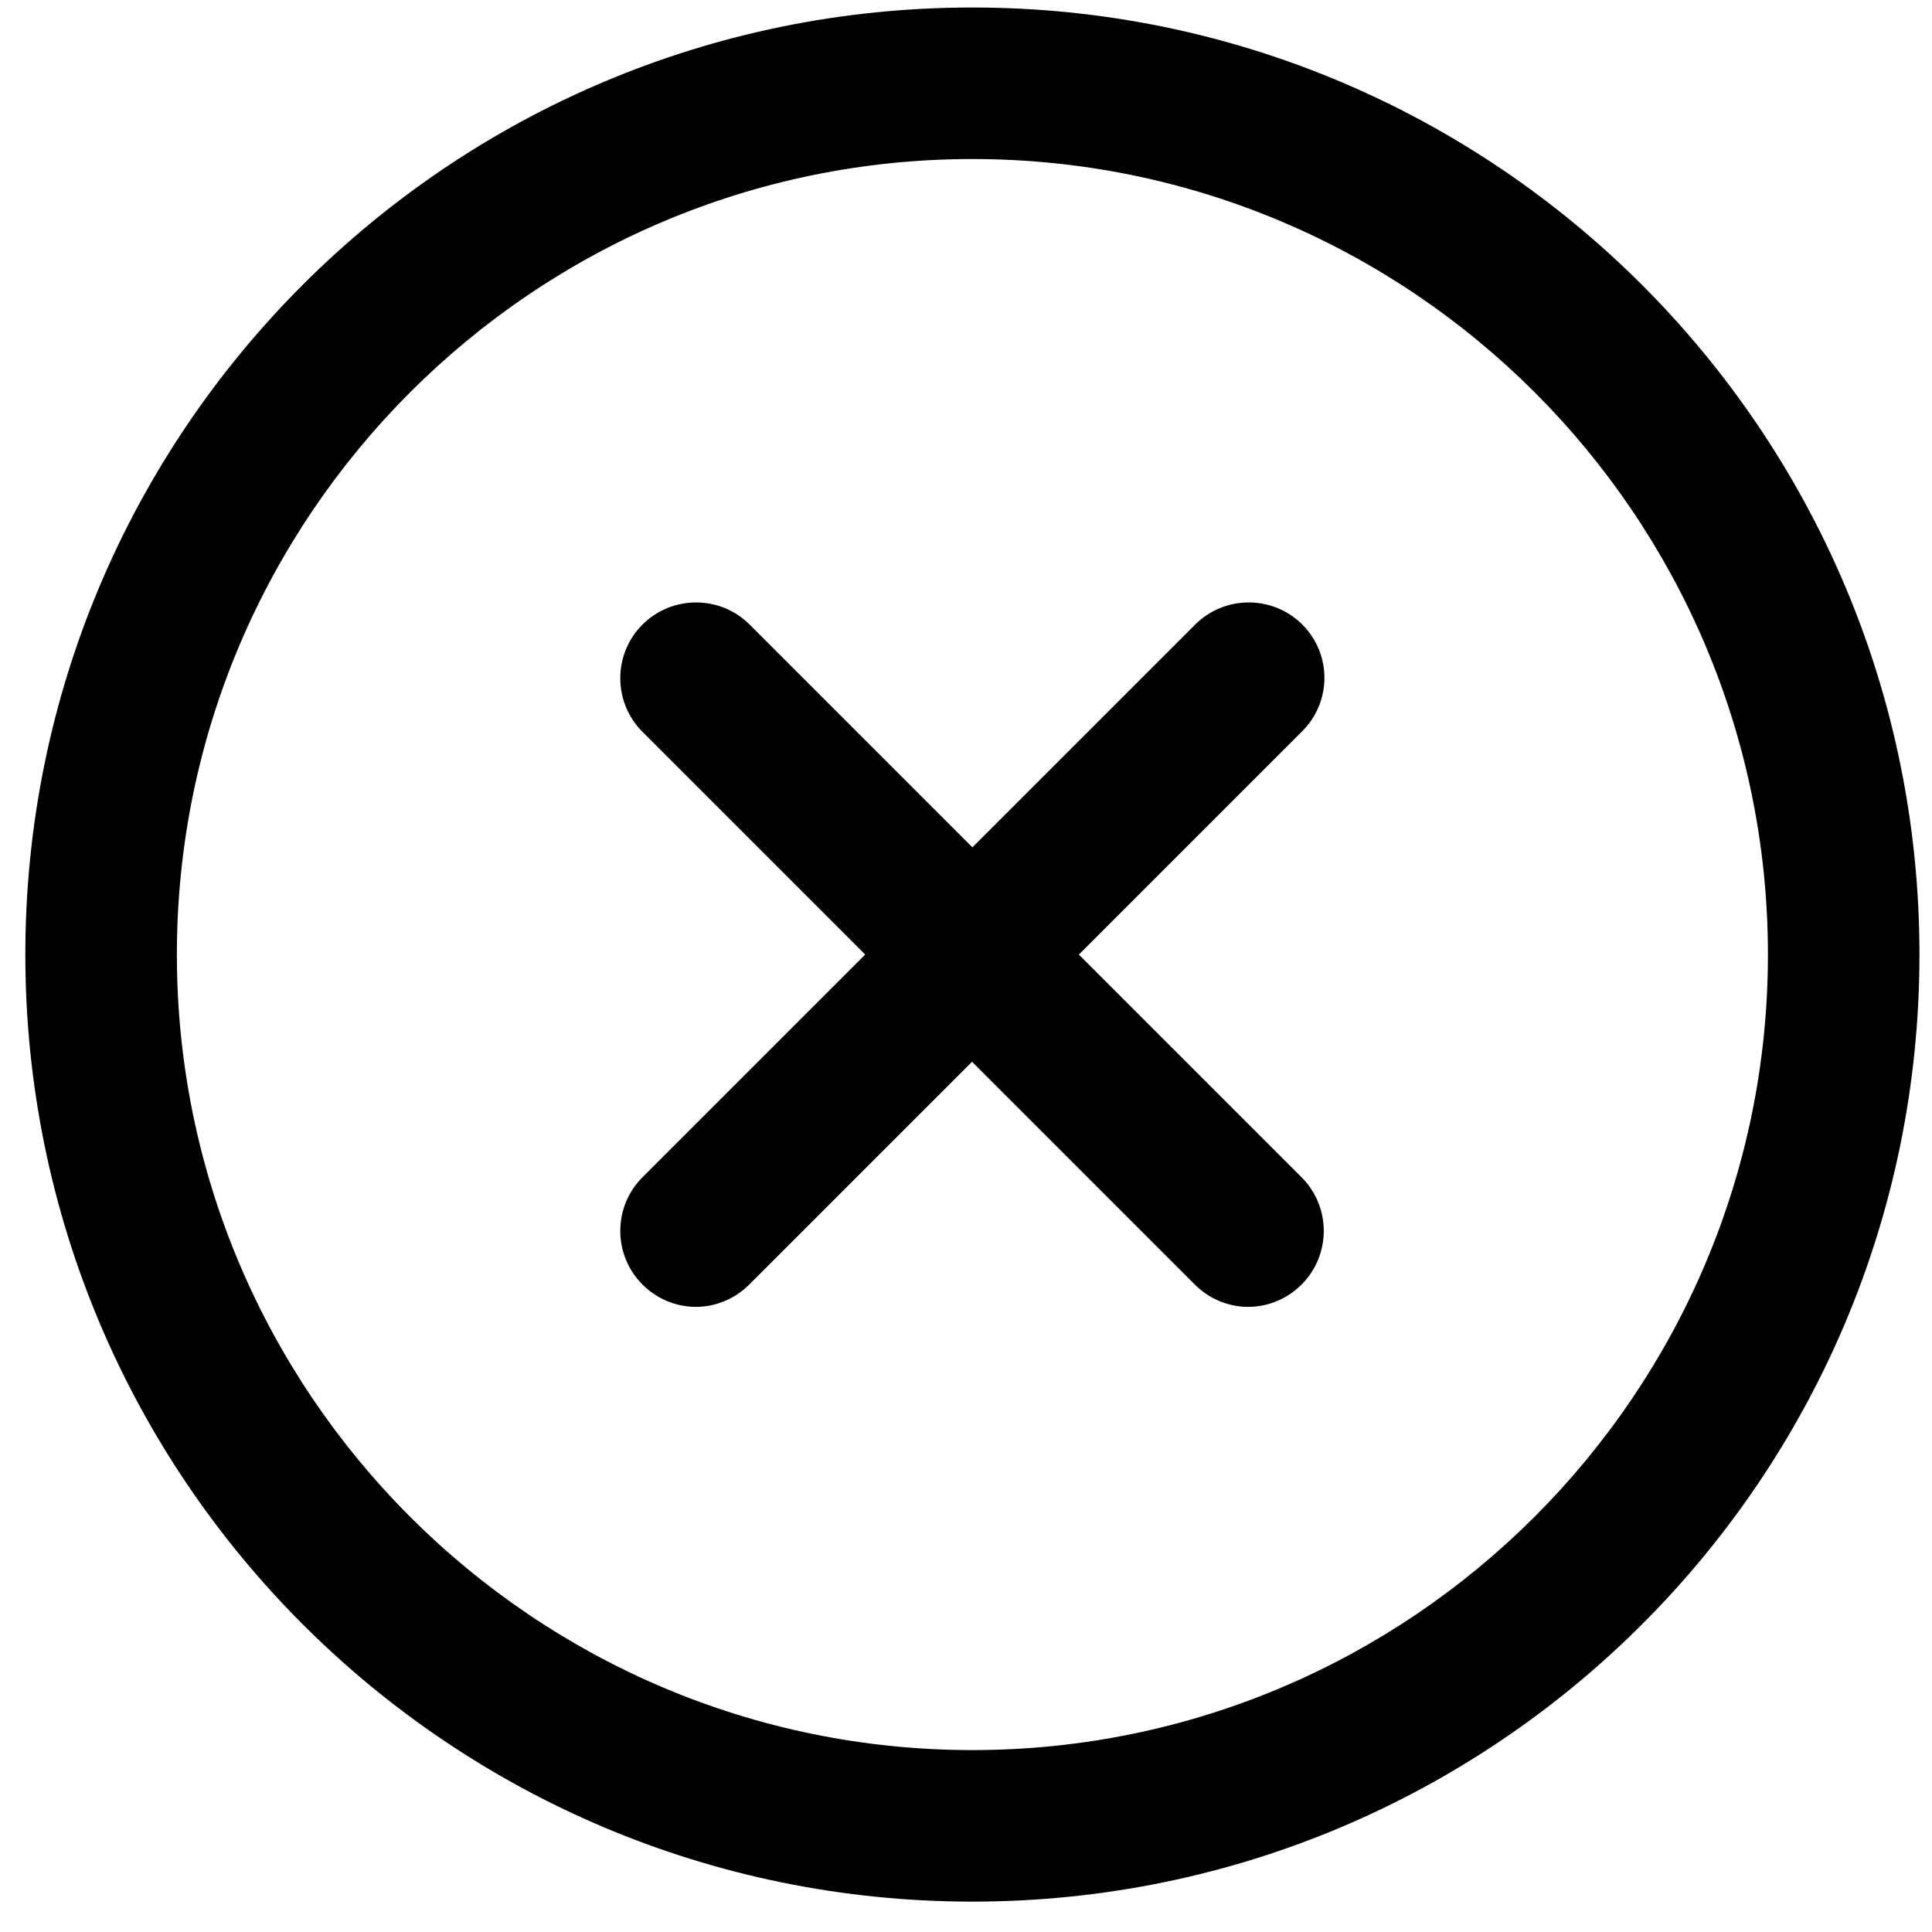
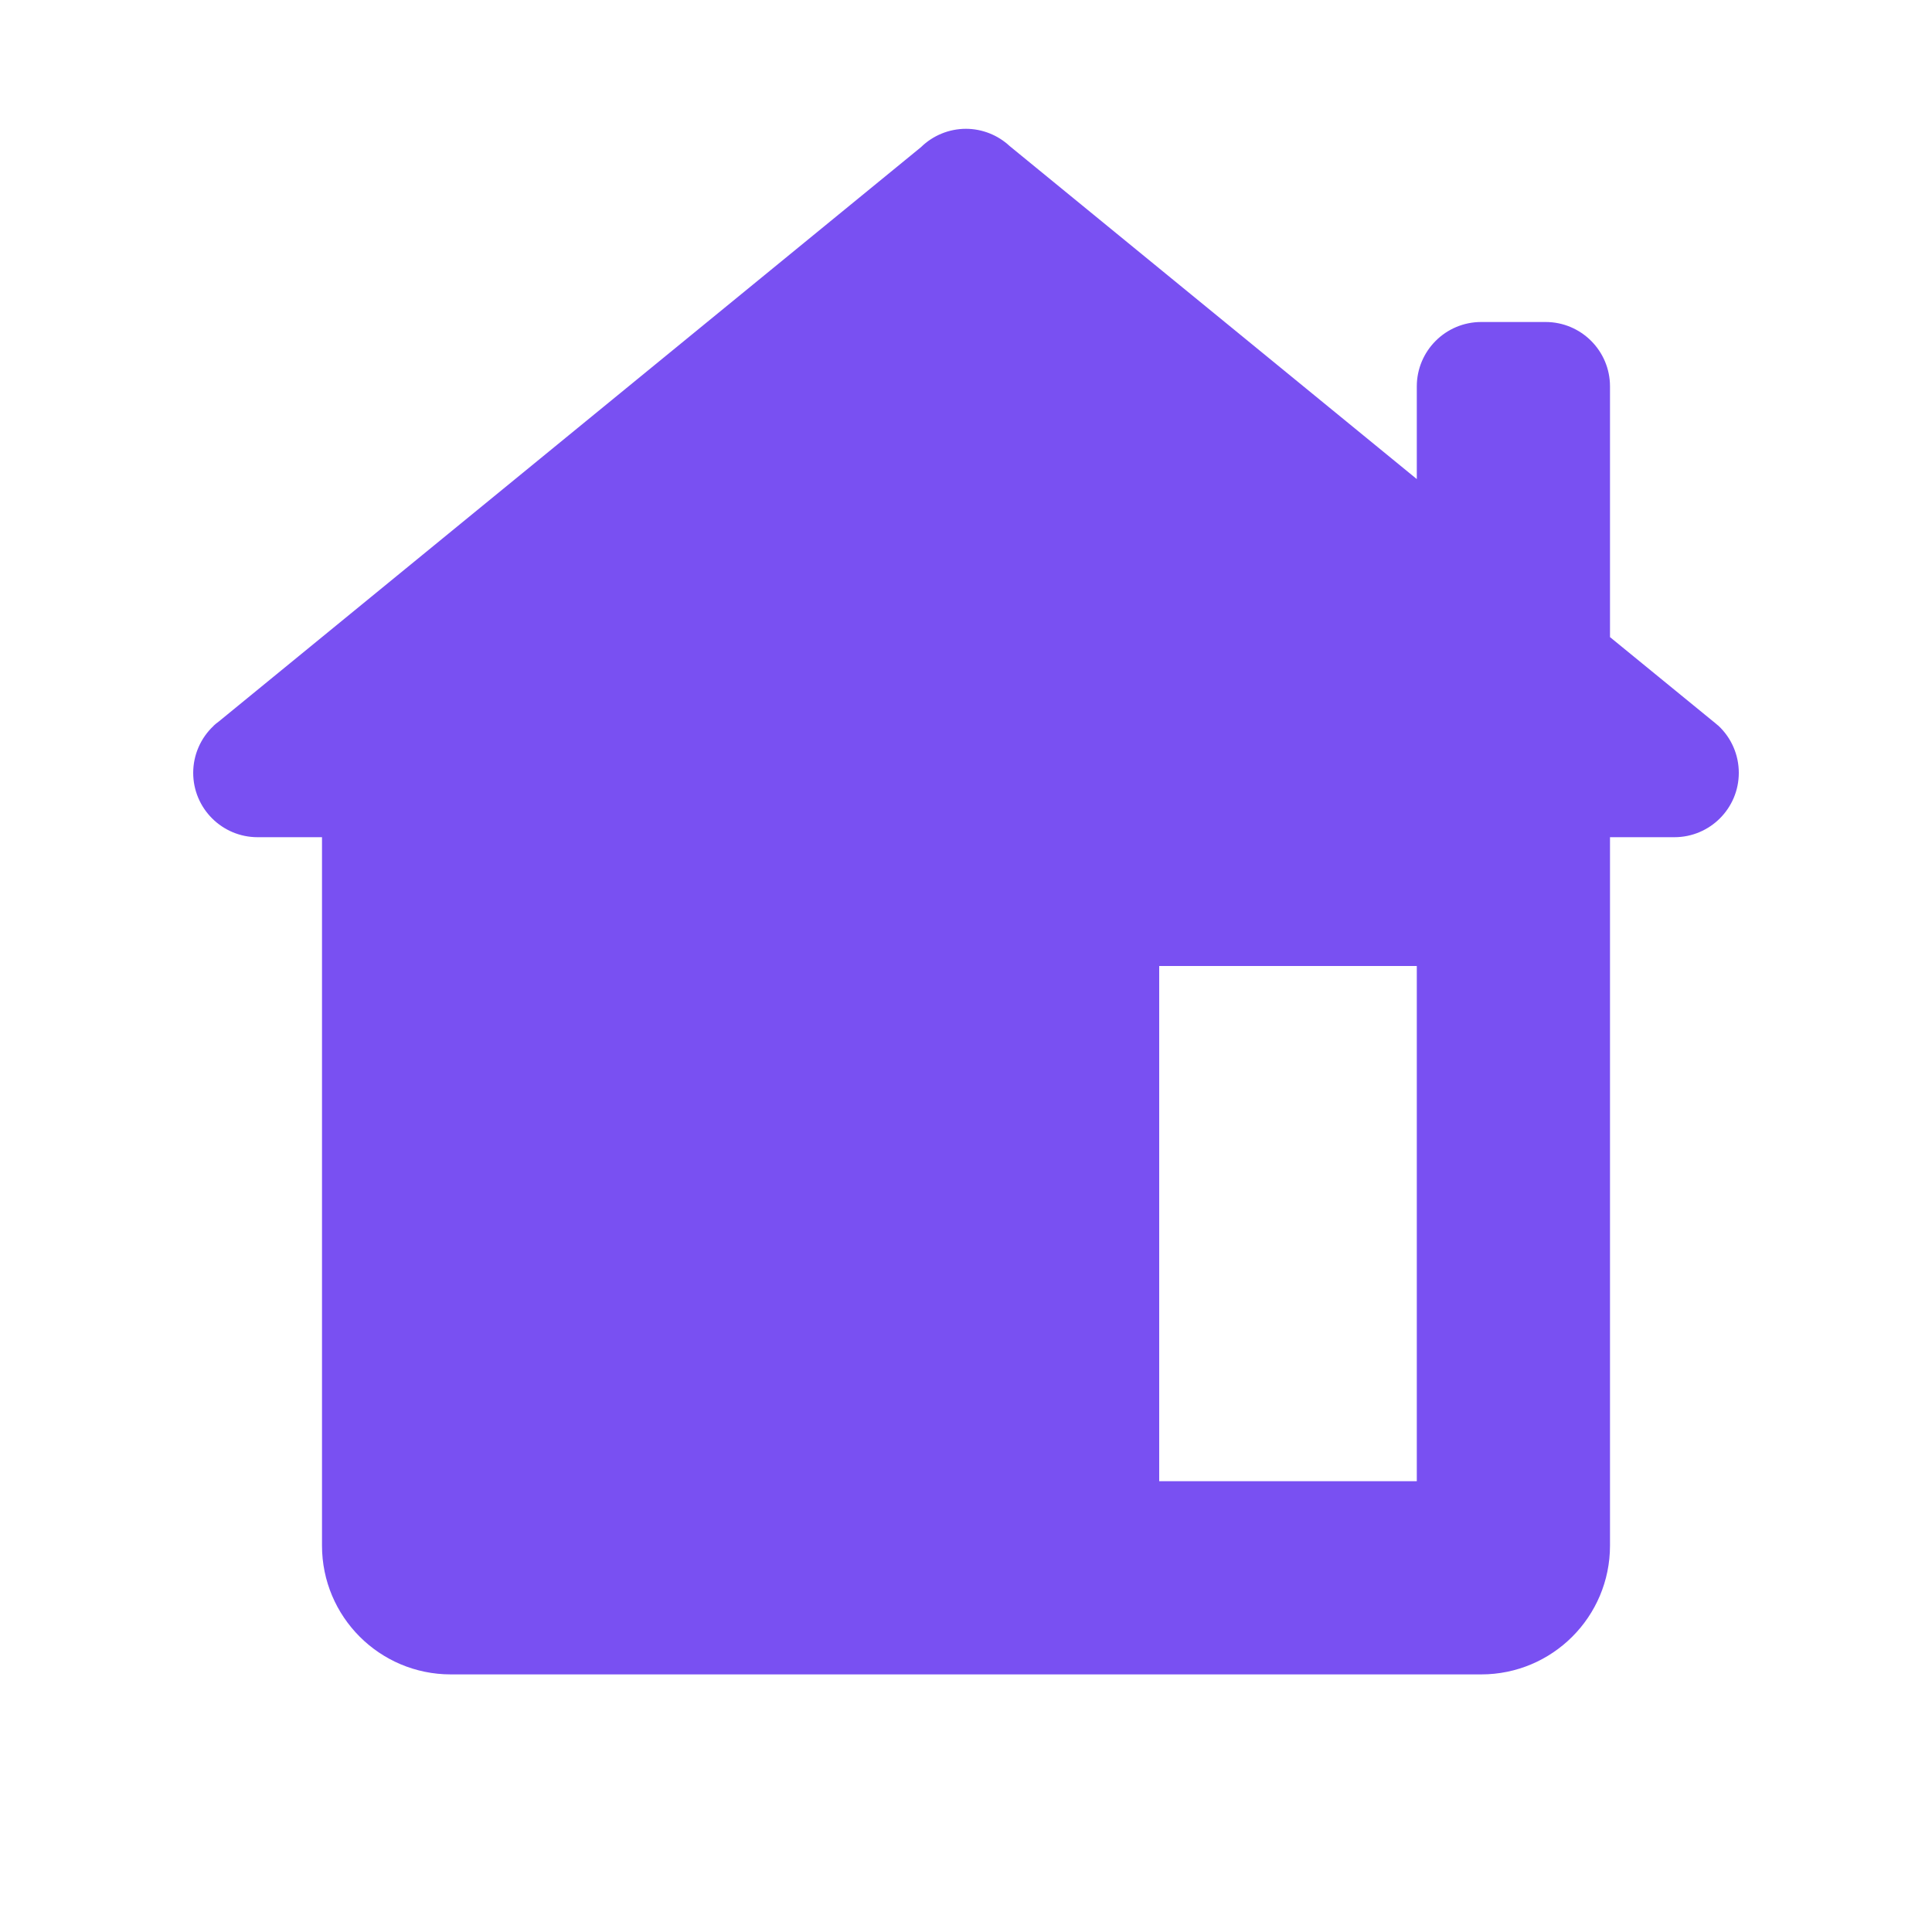
- <svg xmlns="http://www.w3.org/2000/svg" width="51" height="51" viewBox="0 0 51 51" fill="none">
-   <path d="M25.669 0.198C11.859 0.198 0.669 11.388 0.669 25.198C0.669 39.008 11.859 50.198 25.669 50.198C39.479 50.198 50.669 39.008 50.669 25.198C50.669 11.388 39.469 0.198 25.669 0.198ZM25.669 46.198C14.089 46.198 4.669 36.778 4.669 25.198C4.669 13.618 14.089 4.198 25.669 4.198C37.249 4.198 46.669 13.618 46.669 25.198C46.669 36.778 37.239 46.198 25.669 46.198Z" fill="black" />
-   <path d="M34.379 16.488C33.599 15.708 32.329 15.708 31.549 16.488L25.669 22.368L19.789 16.488C19.009 15.708 17.739 15.708 16.959 16.488C16.179 17.268 16.179 18.538 16.959 19.318L22.839 25.198L16.959 31.078C16.179 31.858 16.179 33.128 16.959 33.908C17.349 34.298 17.859 34.498 18.369 34.498C18.879 34.498 19.389 34.298 19.779 33.908L25.659 28.028L31.539 33.908C31.929 34.298 32.439 34.498 32.949 34.498C33.459 34.498 33.969 34.298 34.359 33.908C35.139 33.128 35.139 31.858 34.359 31.078L28.479 25.198L34.359 19.318C35.159 18.538 35.159 17.268 34.379 16.488Z" fill="black" />
+ <svg xmlns="http://www.w3.org/2000/svg" fill="#7950F2" viewBox="0 0 30 30" width="30px" height="30px">
+   <path d="M 15 2 A 1 1 0 0 0 14.301 2.285 L 3.393 11.207 A 1 1 0 0 0 3.355 11.236 L 3.318 11.268 L 3.318 11.27 A 1 1 0 0 0 3 12 A 1 1 0 0 0 4 13 L 5 13 L 5 24 C 5 25.105 5.895 26 7 26 L 23 26 C 24.105 26 25 25.105 25 24 L 25 13 L 26 13 A 1 1 0 0 0 27 12 A 1 1 0 0 0 26.682 11.268 L 26.666 11.256 A 1 1 0 0 0 26.598 11.199 L 25 9.893 L 25 6 C 25 5.448 24.552 5 24 5 L 23 5 C 22.448 5 22 5.448 22 6 L 22 7.439 L 15.678 2.268 A 1 1 0 0 0 15 2 z M 18 15 L 22 15 L 22 23 L 18 23 L 18 15 z" />
</svg>
